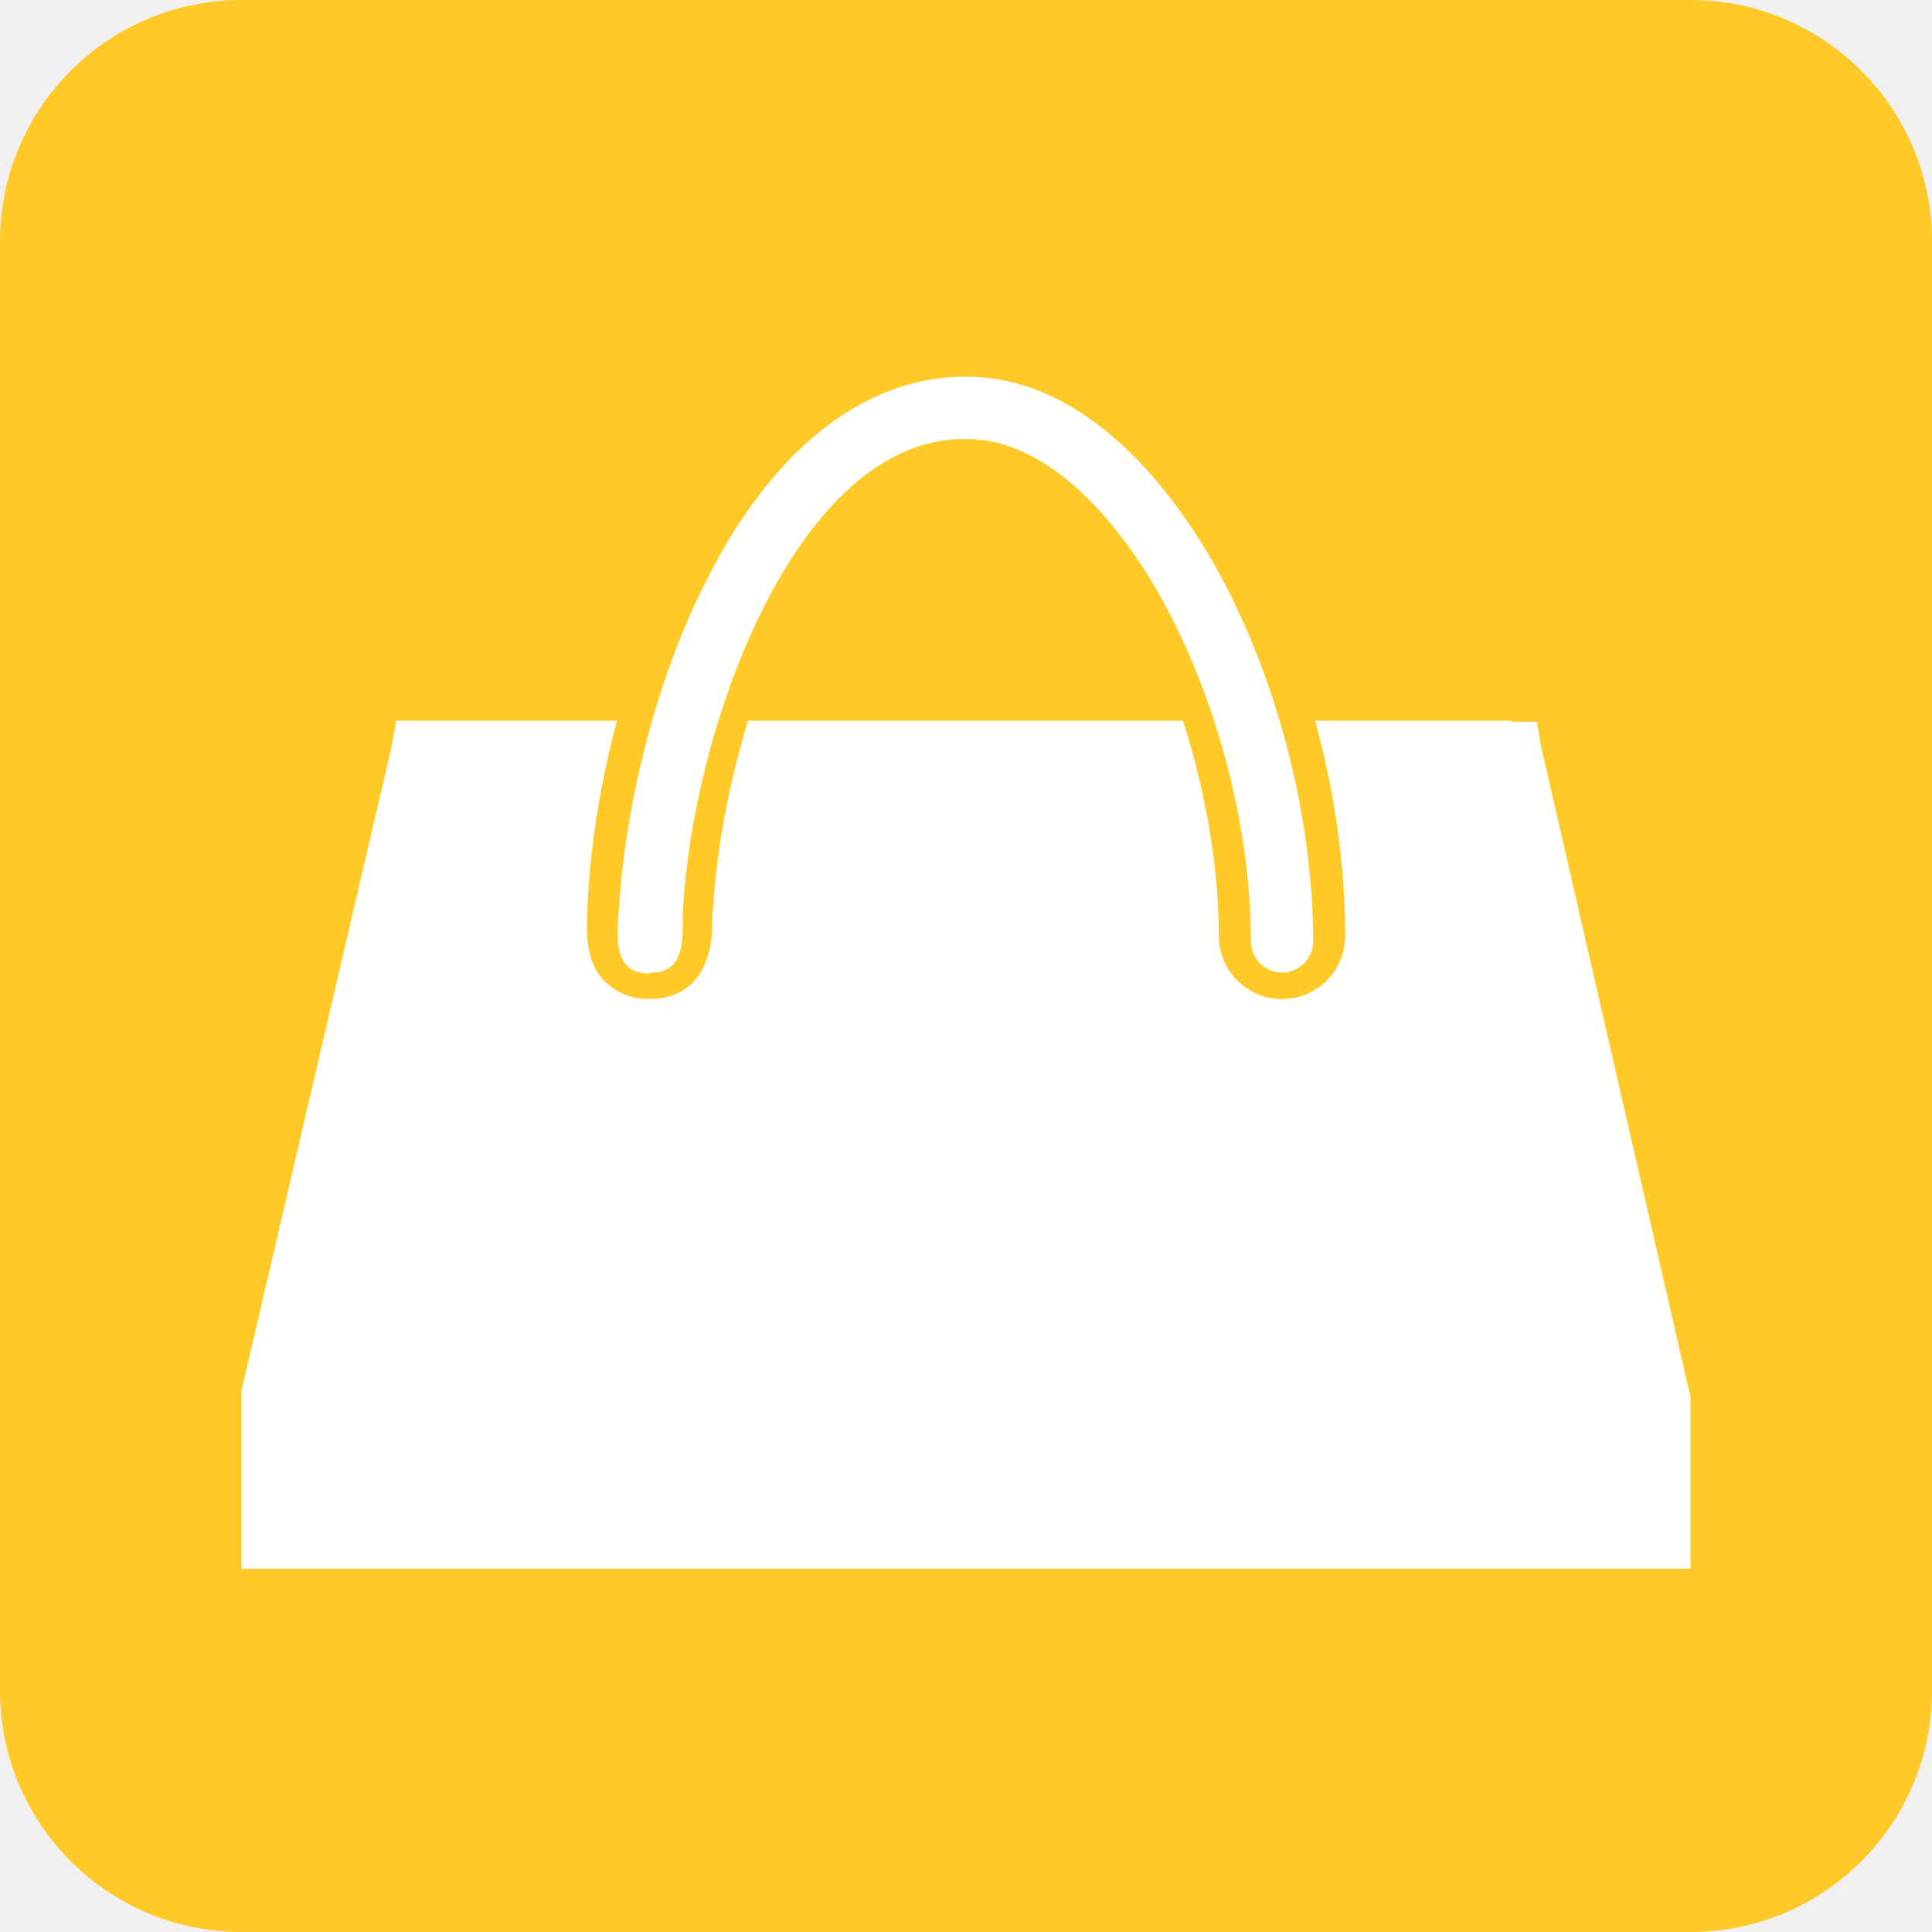
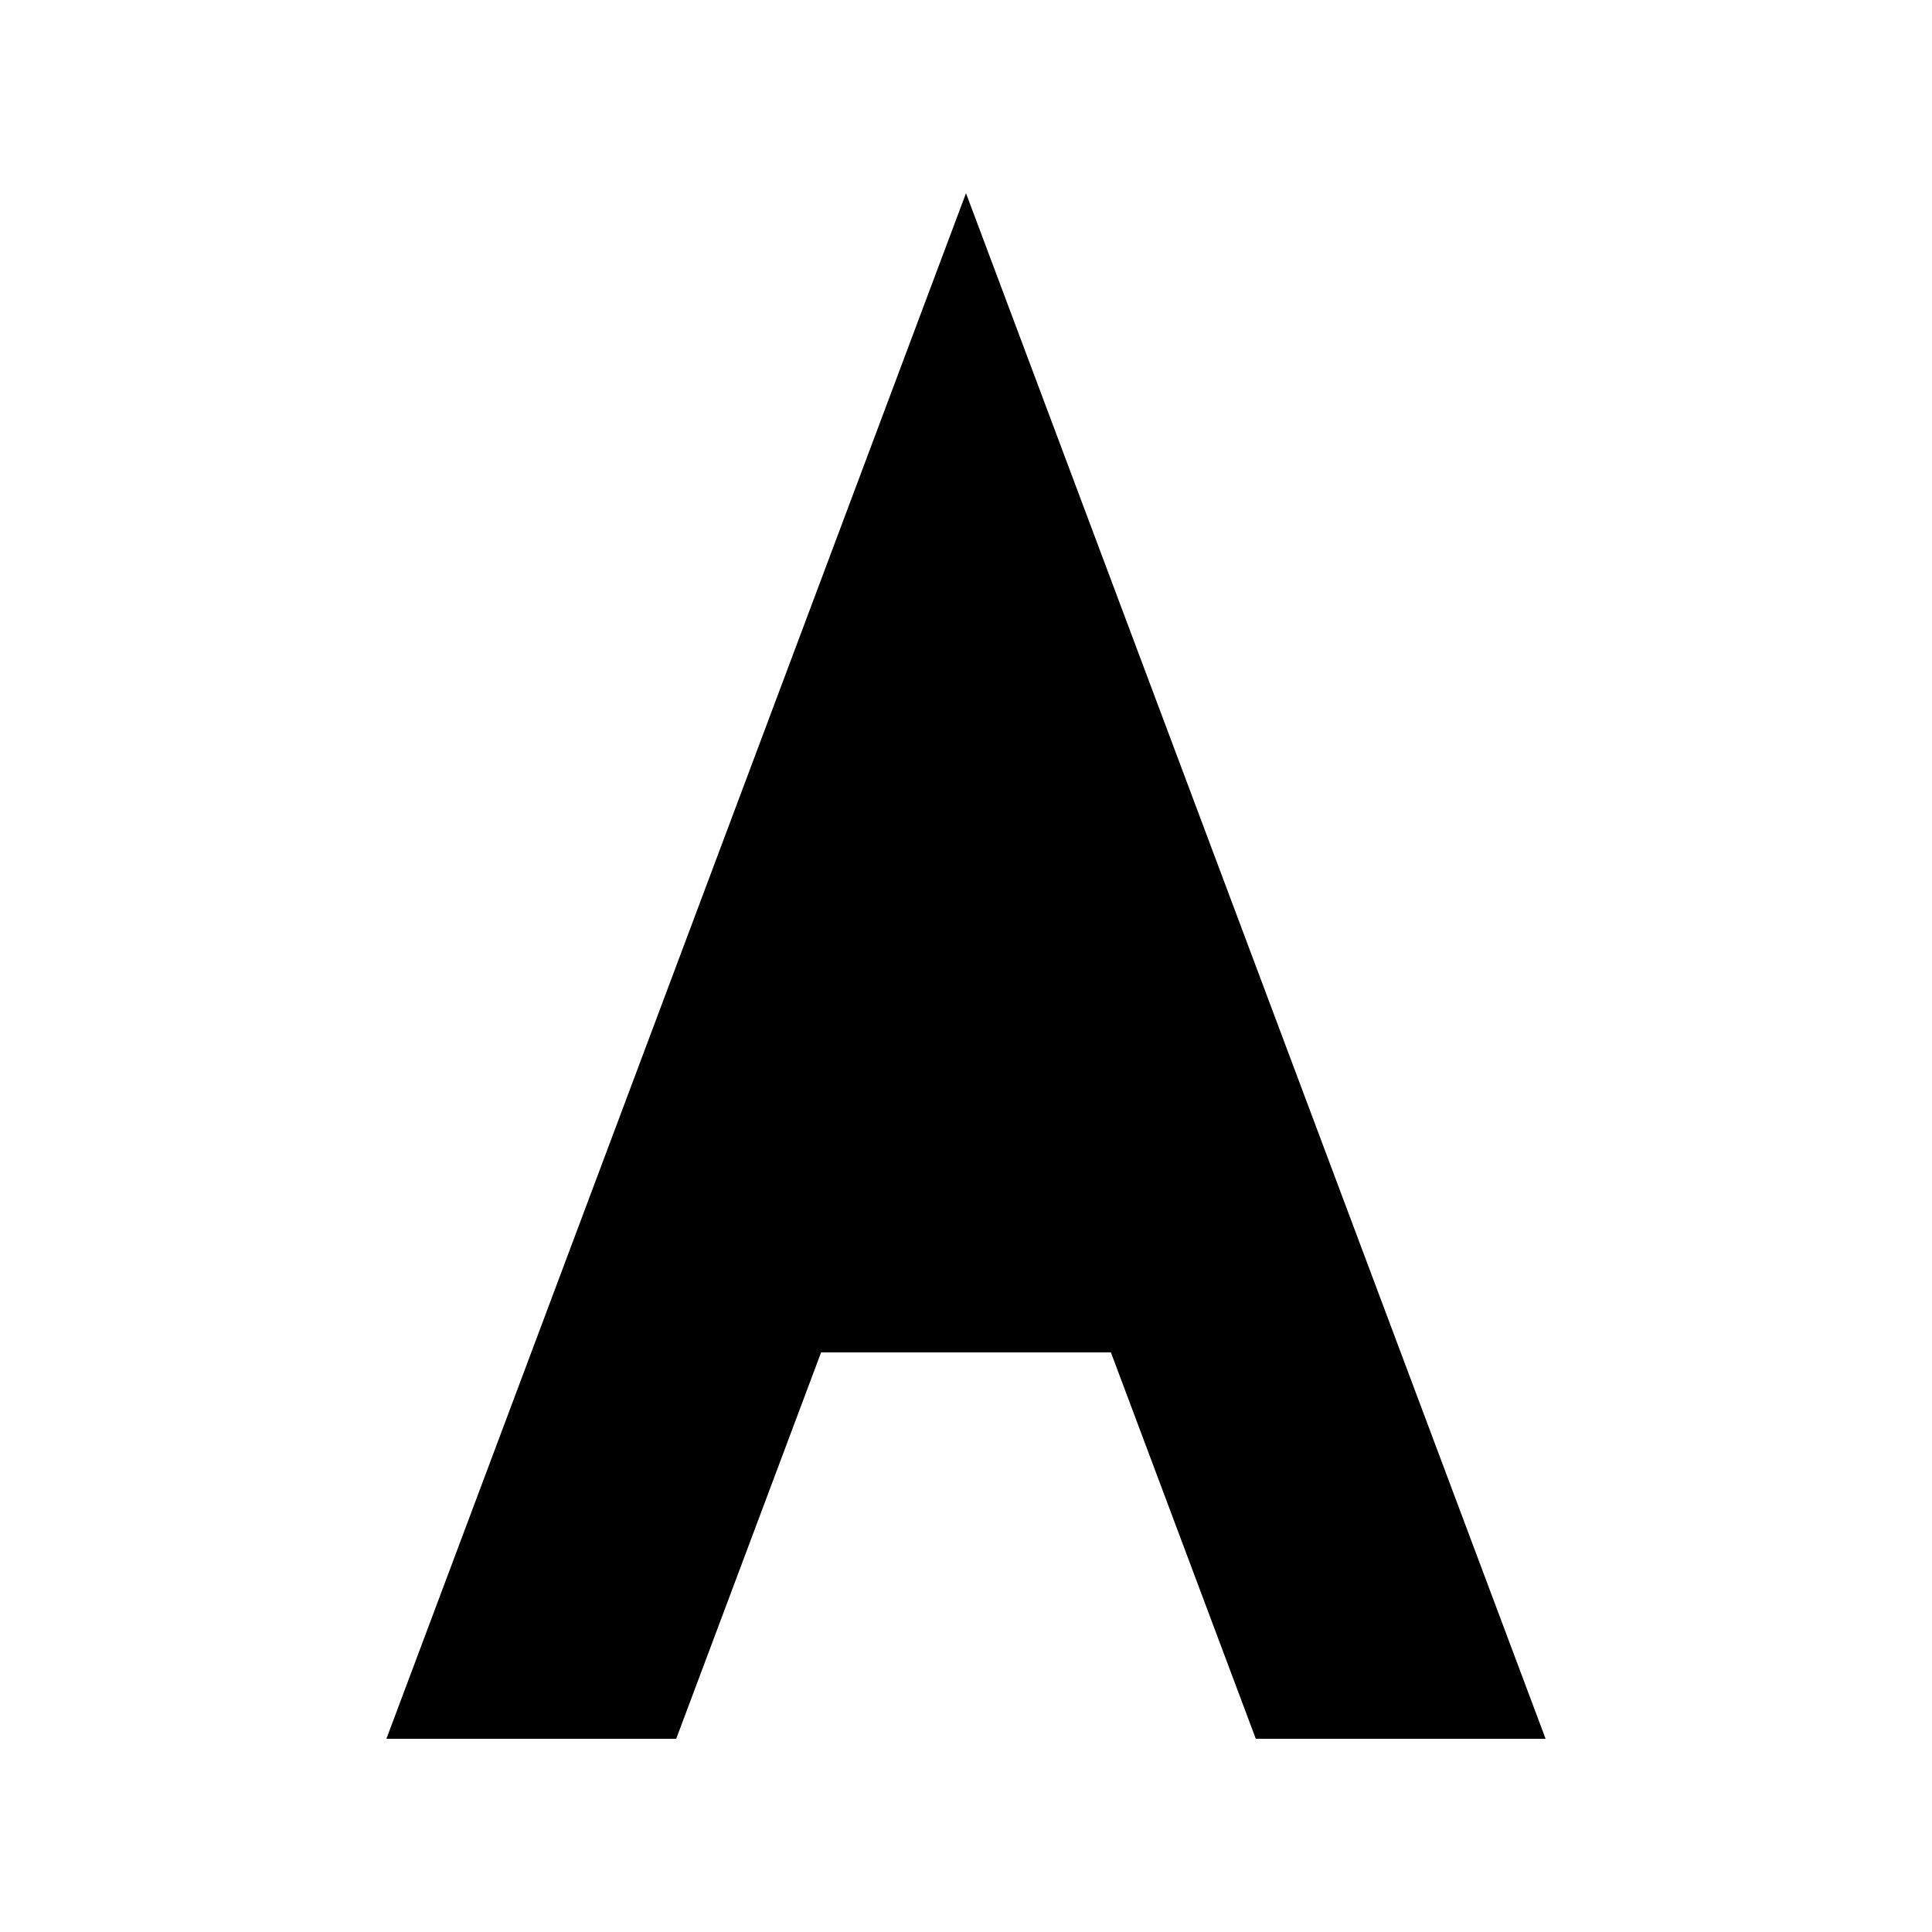
- <svg xmlns="http://www.w3.org/2000/svg" xml:space="preserve" width="2048px" height="2048px" style="shape-rendering:geometricPrecision; text-rendering:geometricPrecision; image-rendering:optimizeQuality; fill-rule:evenodd; clip-rule:evenodd" viewBox="0 0 2048 2048">
-   <defs>
-     <style type="text/css">
-    
-     .fil0 {fill:#FFCA28}
-     .fil1 {fill:#FFFFFE;fill-rule:nonzero}
-    
-   </style>
-   </defs>
-   <g id="Layer_x0020_1">
-     <rect class="fil0" width="2048" height="2048" rx="256" ry="256" />
-     <g id="_617655424">
-       <path class="fil1" d="M1601 765l28 0 5 28 158 688 0 182 -1536 0 0 -189 159 -682 5 -28 28 0 206 0c-17,64 -28,130 -31,192 -1,28 -4,58 15,81 13,15 31,22 50,22 46,0 65,-33 67,-74 0,-8 0,-16 1,-24 4,-63 17,-132 37,-197l461 0c24,75 38,155 38,228 0,37 30,67 67,67 37,0 67,-30 67,-67 0,-74 -11,-152 -32,-228l209 0z" />
-       <path class="fil1" d="M688 1032c-39,0 -34,-41 -32,-67 6,-102 35,-232 88,-340 58,-120 146,-215 261,-225 16,-1 30,-1 46,1 90,12 169,85 229,185 69,116 112,272 112,412 0,18 -15,33 -33,33 -18,0 -33,-15 -33,-33 0,-128 -40,-271 -103,-378 -48,-80 -108,-139 -172,-152 -14,-3 -30,-3 -44,-2 -86,9 -154,88 -202,187 -48,99 -76,218 -81,312 -1,25 5,66 -34,66z" />
-     </g>
-   </g>
+ <svg xmlns="http://www.w3.org/2000/svg" width="200" height="200" viewBox="0 0 200 200">
+   <rect width="200" height="200" fill="white" />
+   <path d="M100 20 L40 180 H70 L100 100 L130 180 H160 L100 20 Z M85 140 H115 L100 100 Z" fill="black" />
</svg>
